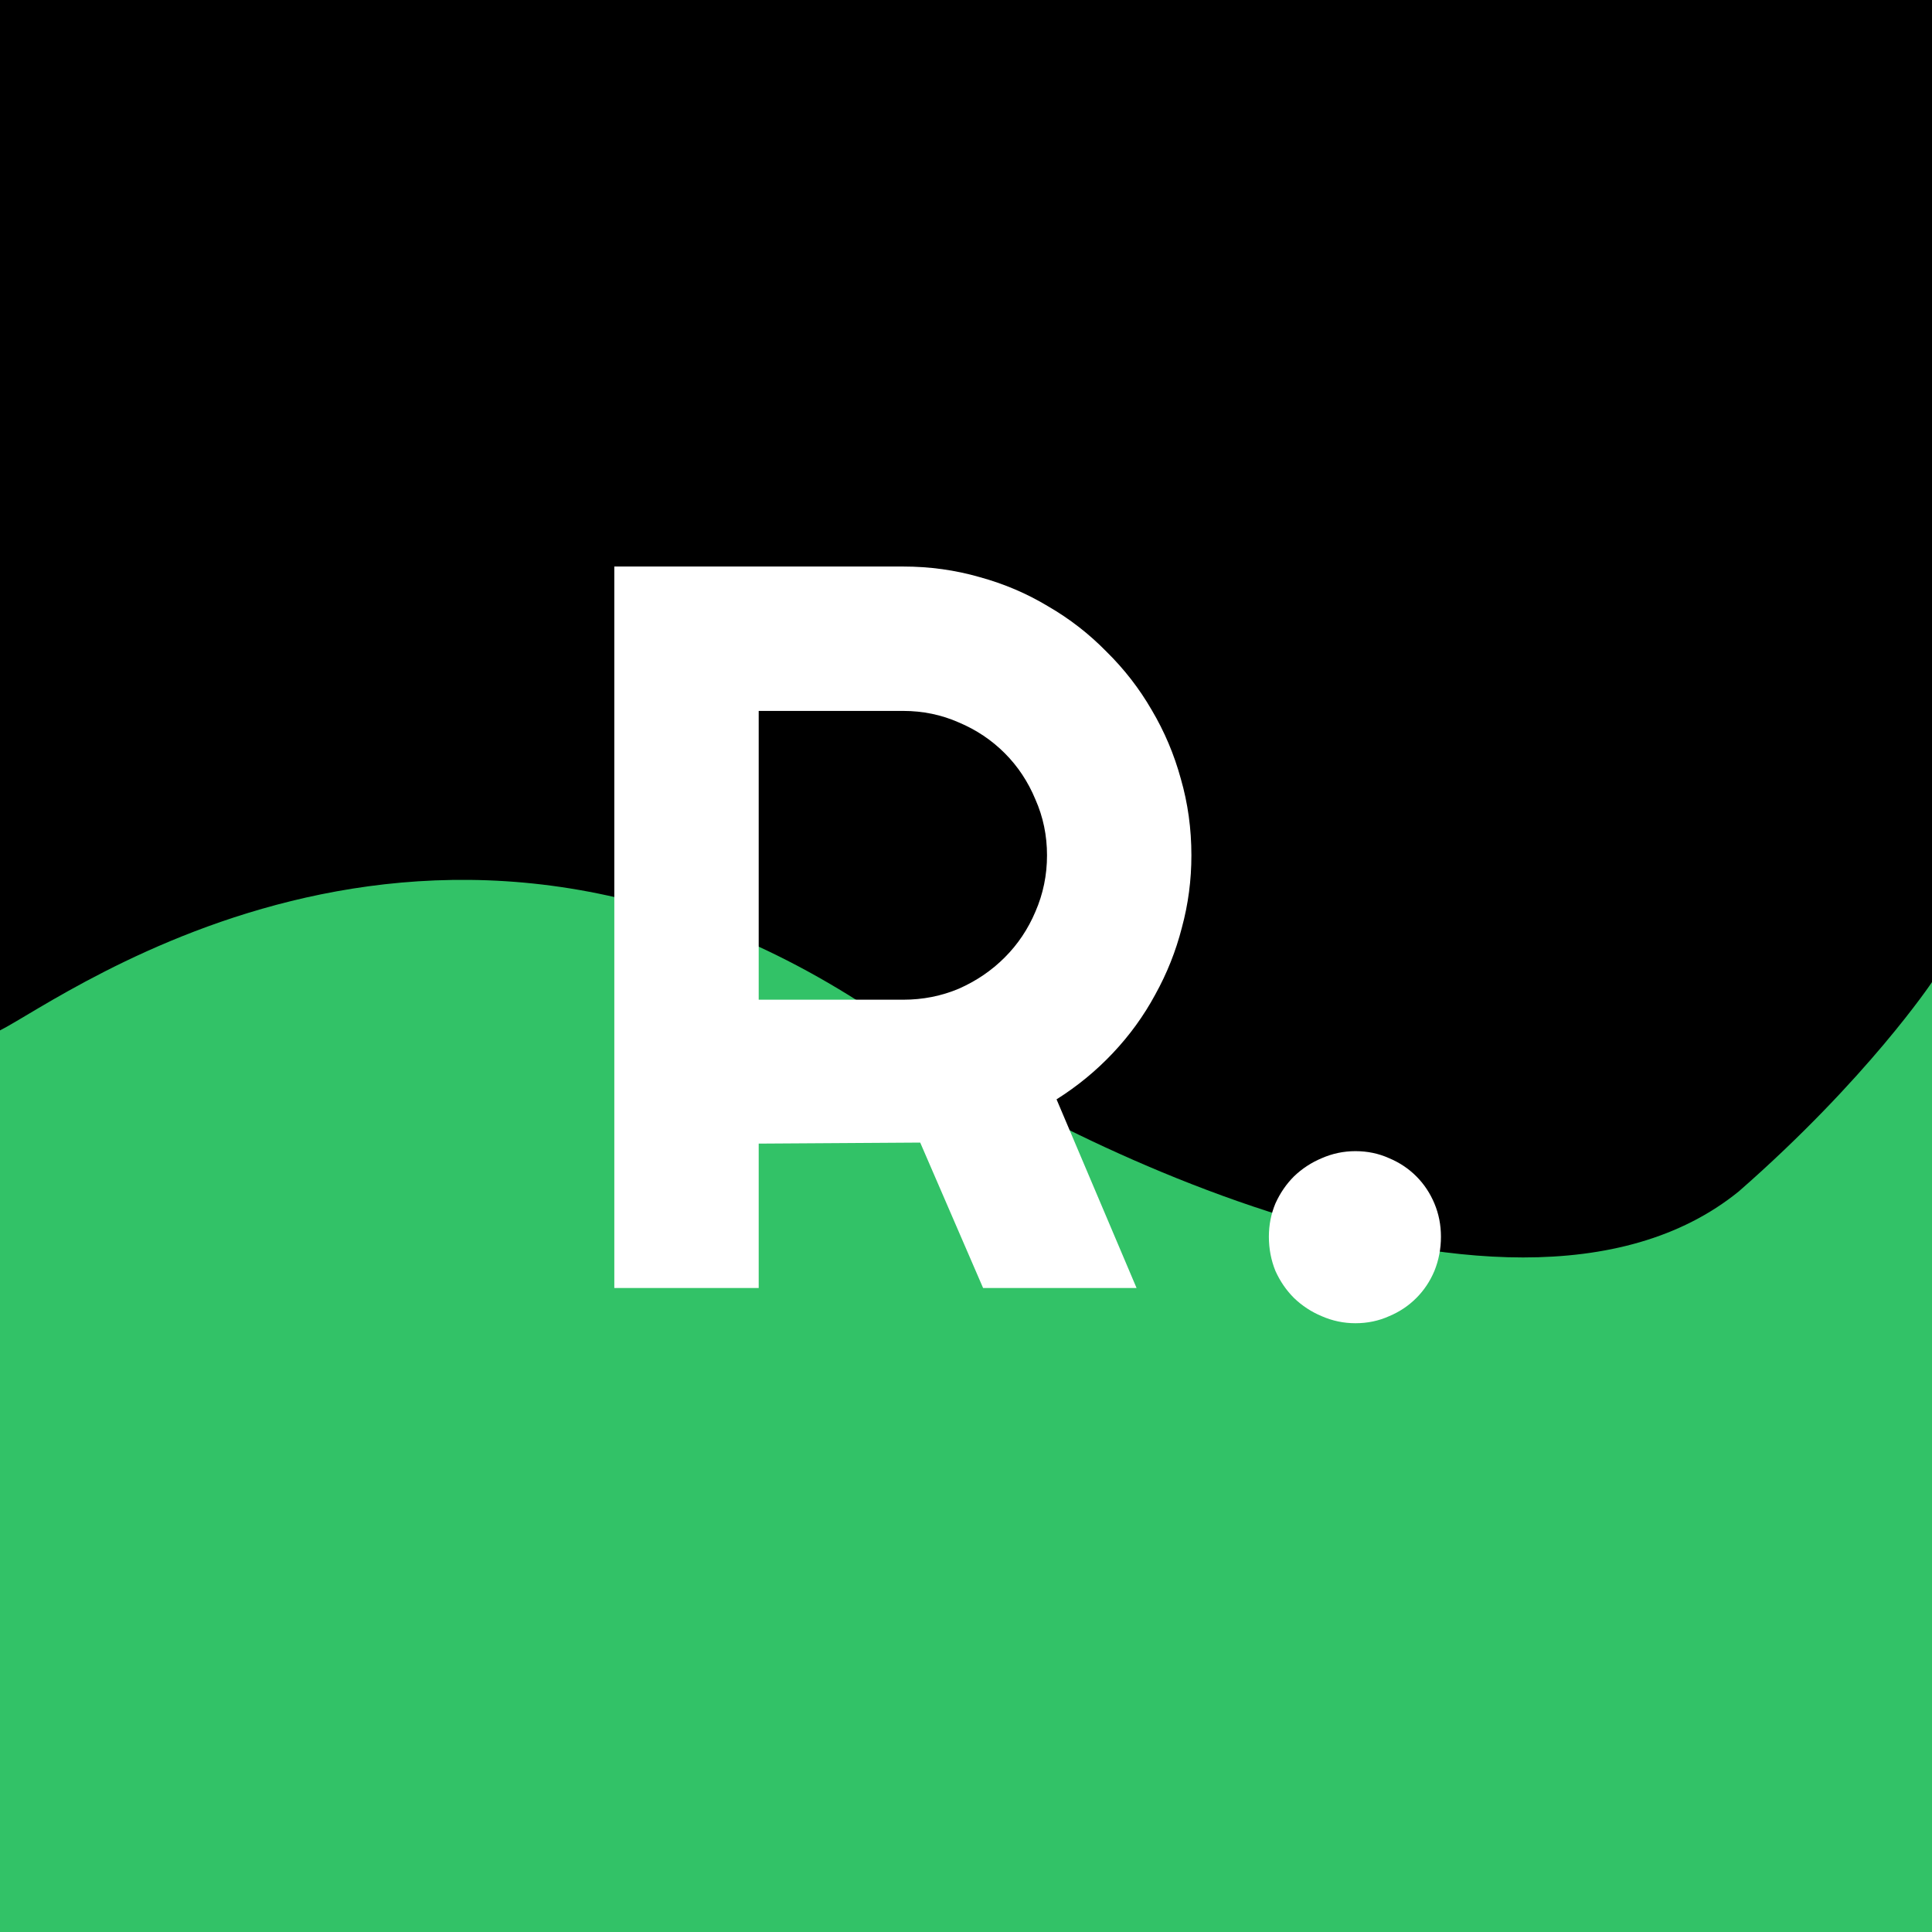
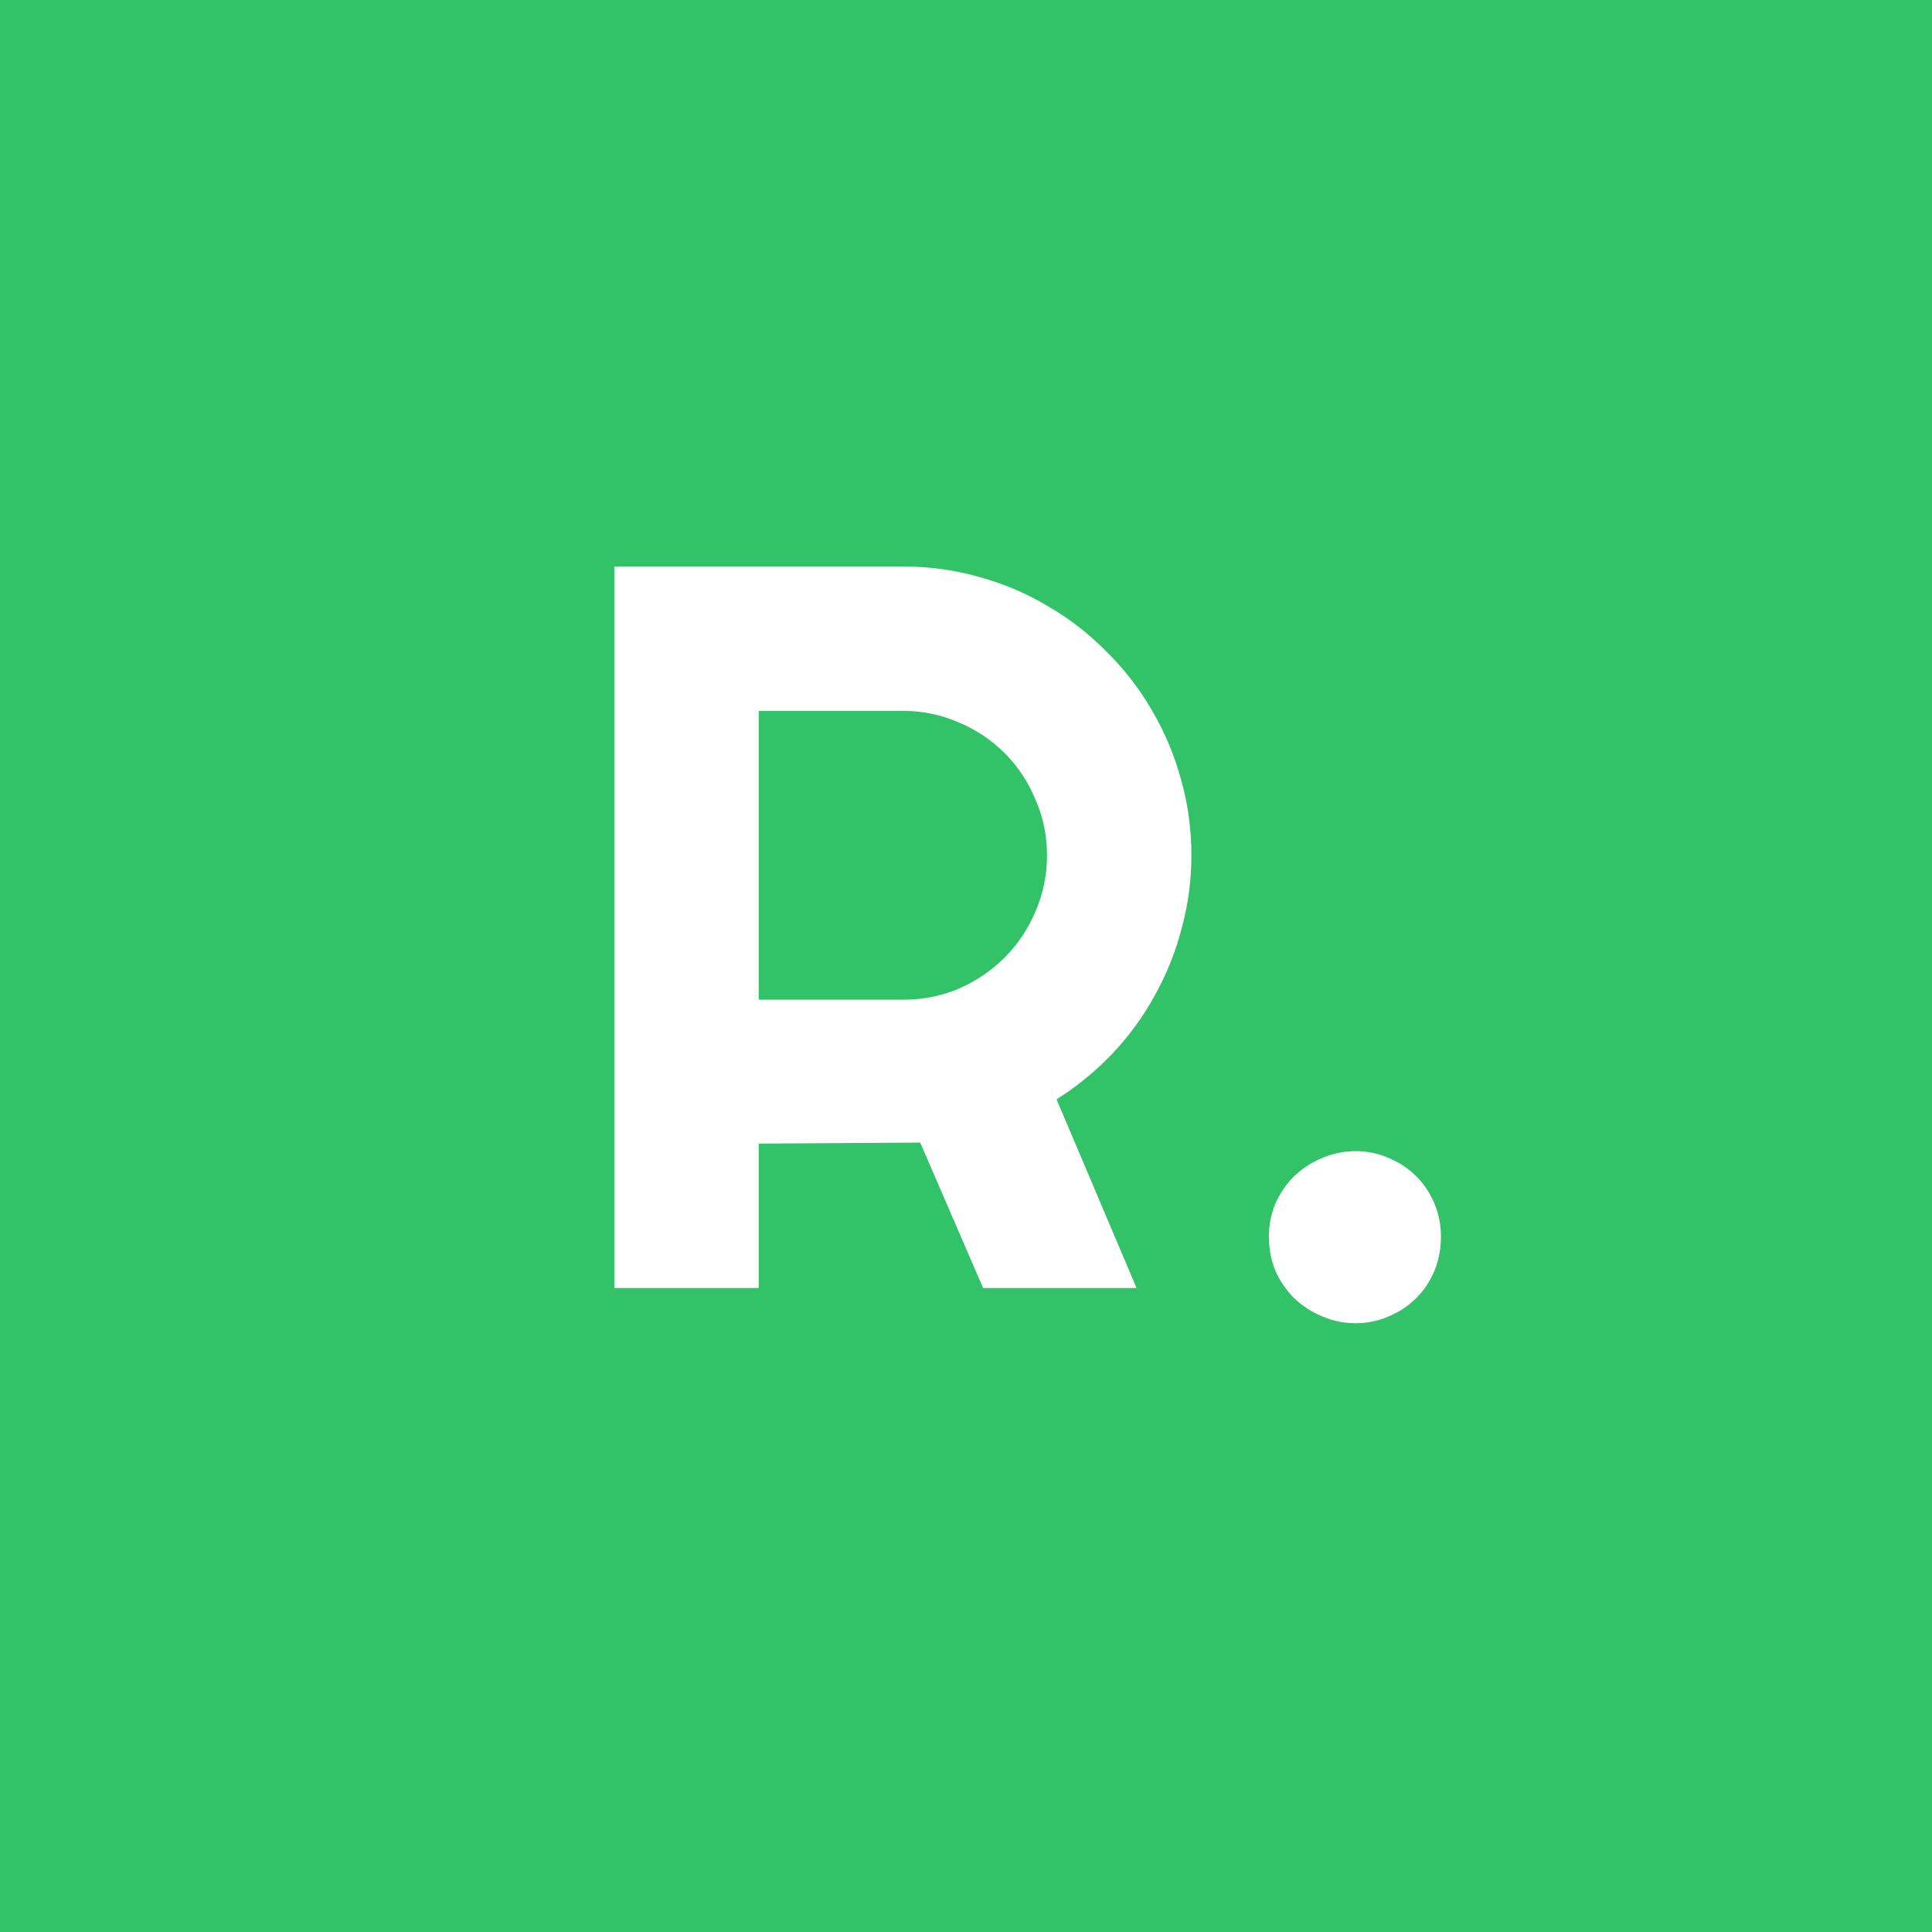
<svg xmlns="http://www.w3.org/2000/svg" width="60" height="60" viewBox="0 0 60 60" fill="none">
-   <rect width="60" height="60" fill="black" />
-   <path d="M0 32V60H60V30.5C60 30.5 58 33.5 54 37C46.739 42.895 31.025 34.456 28 32C14 22 2 31 0 32Z" fill="#32C267" />
+   <rect width="60" height="60" fill="#32C267" />
  <path d="M23.562 22.078V31.047H28.047C28.662 31.047 29.24 30.932 29.781 30.703C30.323 30.463 30.797 30.141 31.203 29.734C31.609 29.328 31.927 28.854 32.156 28.312C32.396 27.76 32.516 27.177 32.516 26.562C32.516 25.948 32.396 25.37 32.156 24.828C31.927 24.276 31.609 23.797 31.203 23.391C30.797 22.984 30.323 22.667 29.781 22.438C29.24 22.198 28.662 22.078 28.047 22.078H23.562ZM23.562 40H19.078V17.594H28.047C28.87 17.594 29.662 17.703 30.422 17.922C31.182 18.13 31.891 18.432 32.547 18.828C33.214 19.213 33.818 19.682 34.359 20.234C34.911 20.776 35.38 21.38 35.766 22.047C36.161 22.713 36.464 23.427 36.672 24.188C36.891 24.948 37 25.74 37 26.562C37 27.333 36.901 28.083 36.703 28.812C36.516 29.542 36.24 30.234 35.875 30.891C35.521 31.547 35.083 32.151 34.562 32.703C34.042 33.255 33.458 33.734 32.812 34.141L35.297 40H30.531L28.578 35.484L23.562 35.516V40ZM44.75 38.406C44.75 38.781 44.682 39.135 44.547 39.469C44.411 39.792 44.224 40.073 43.984 40.312C43.745 40.552 43.464 40.74 43.141 40.875C42.818 41.021 42.469 41.094 42.094 41.094C41.729 41.094 41.38 41.021 41.047 40.875C40.724 40.74 40.438 40.552 40.188 40.312C39.948 40.073 39.755 39.792 39.609 39.469C39.474 39.135 39.406 38.781 39.406 38.406C39.406 38.042 39.474 37.698 39.609 37.375C39.755 37.052 39.948 36.771 40.188 36.531C40.438 36.292 40.724 36.104 41.047 35.969C41.38 35.823 41.729 35.75 42.094 35.75C42.469 35.75 42.818 35.823 43.141 35.969C43.464 36.104 43.745 36.292 43.984 36.531C44.224 36.771 44.411 37.052 44.547 37.375C44.682 37.698 44.75 38.042 44.75 38.406Z" fill="white" />
</svg>
